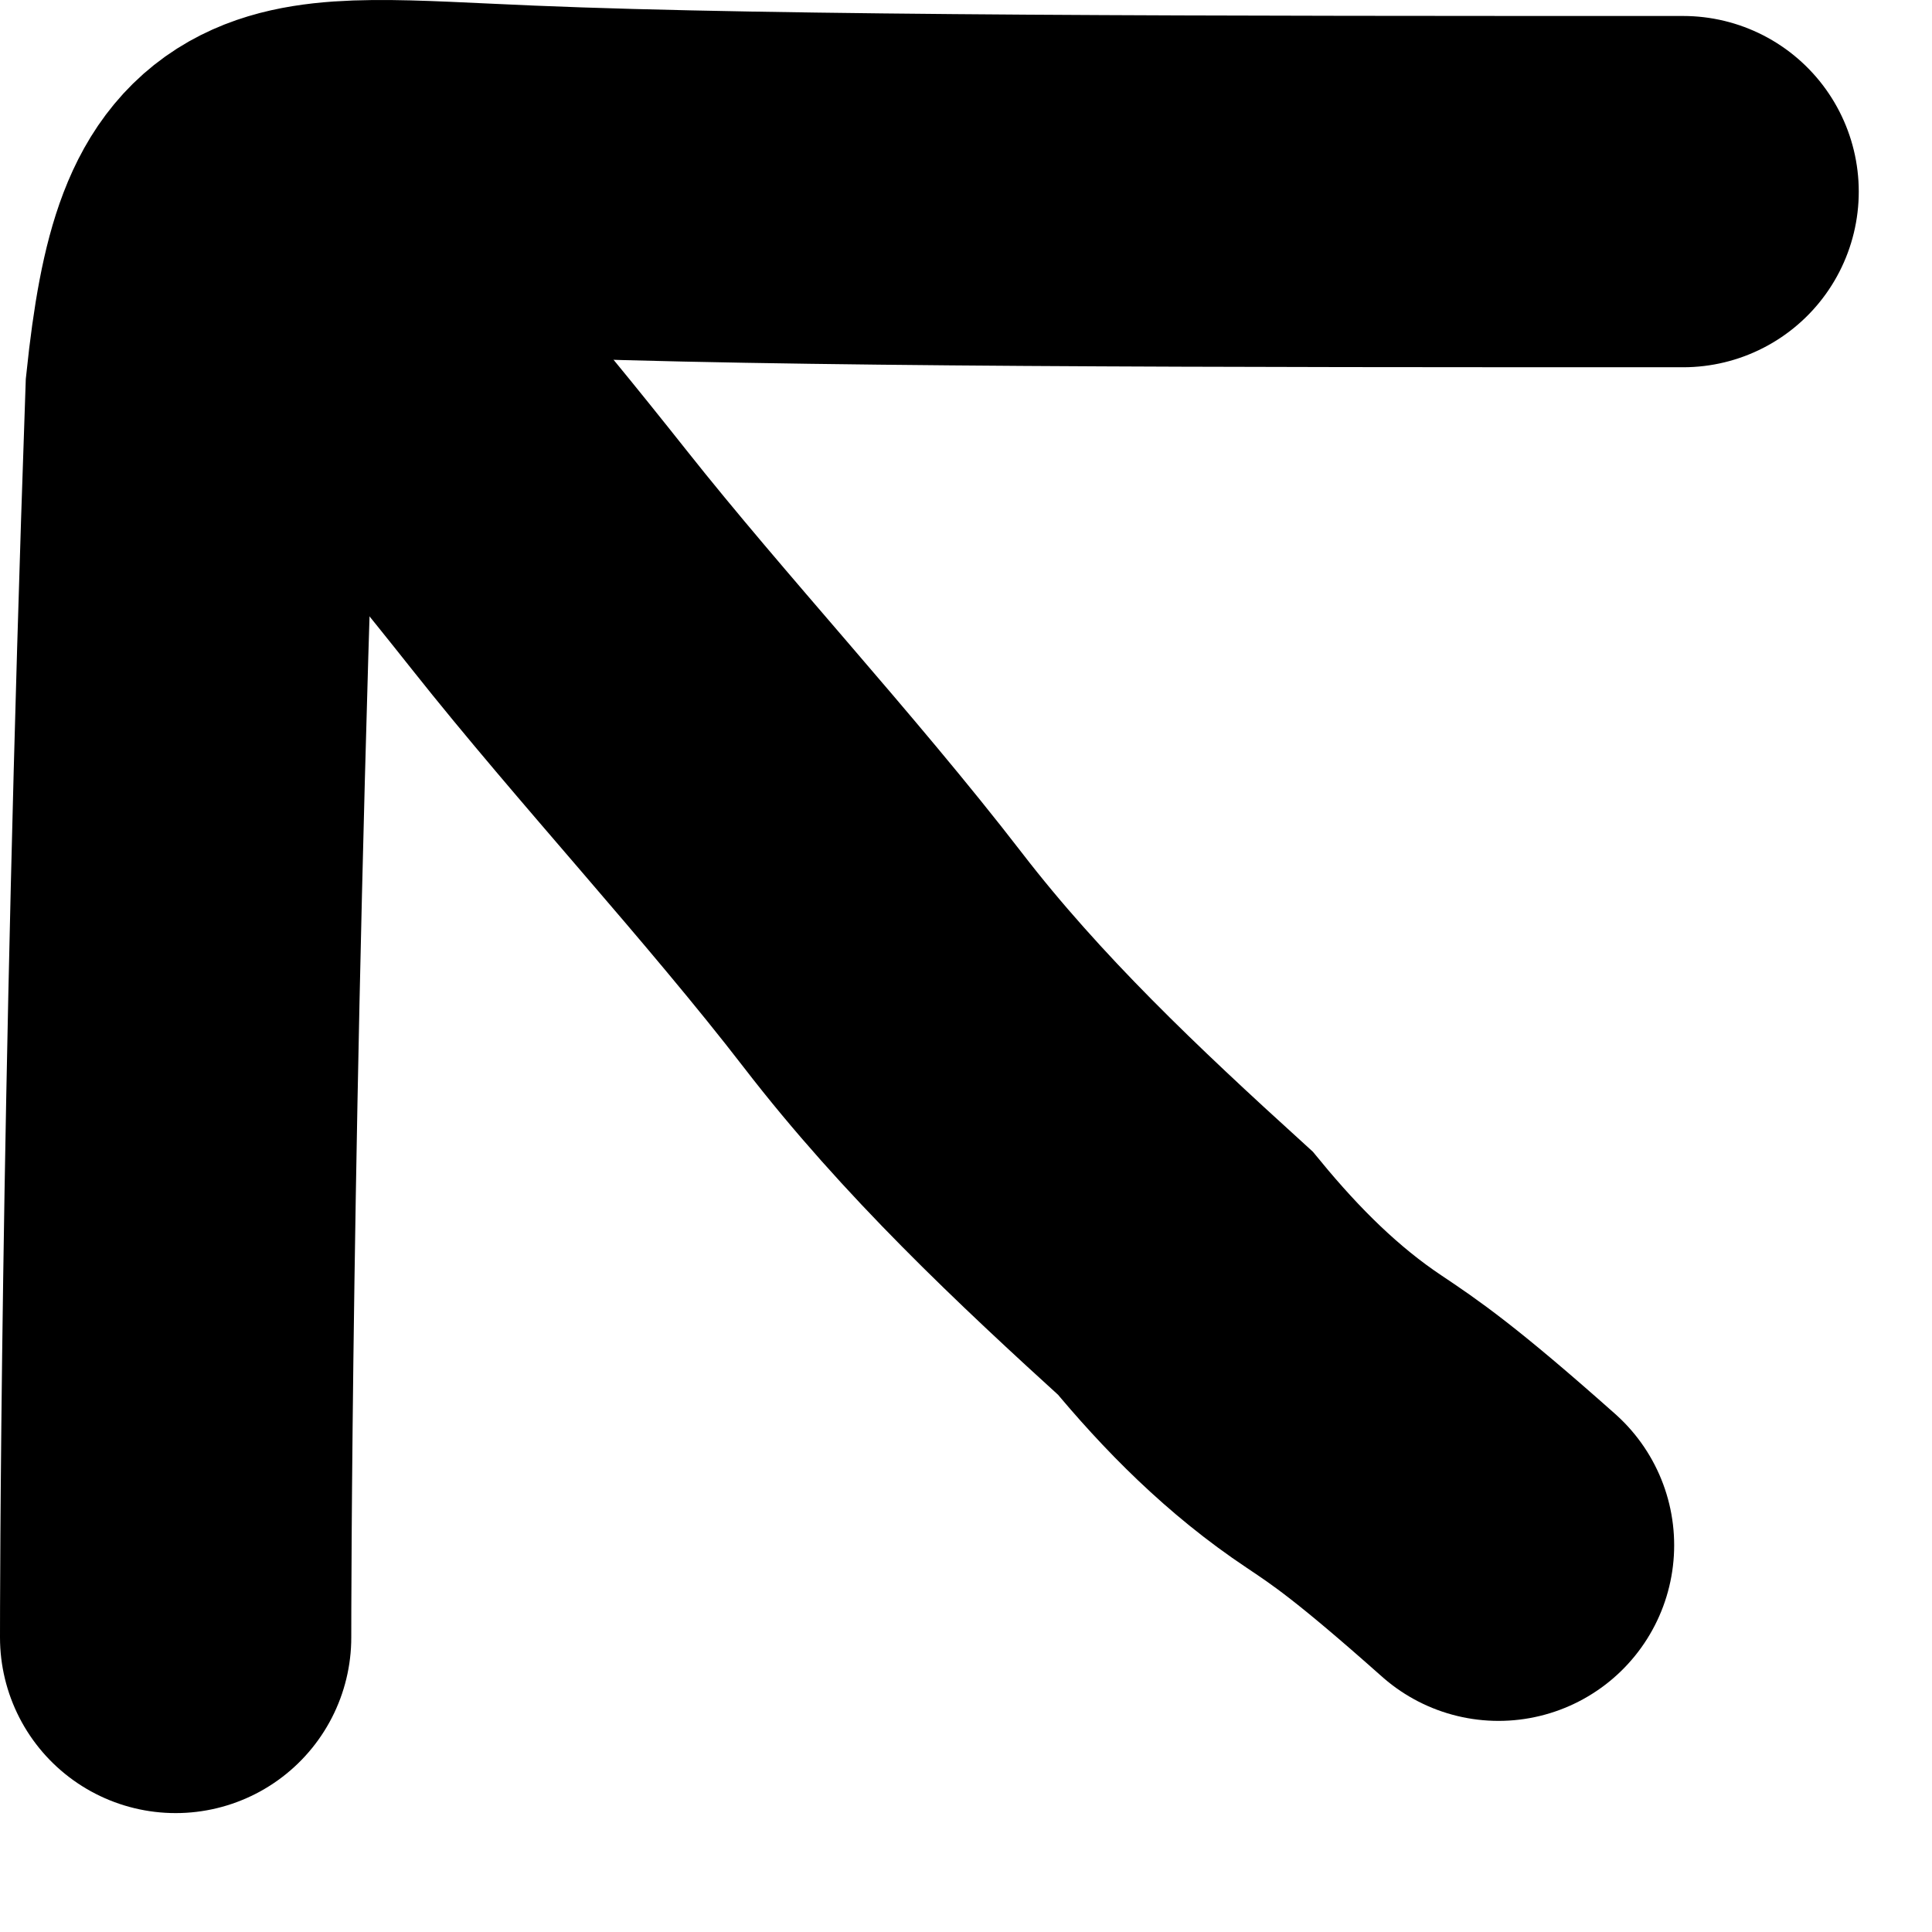
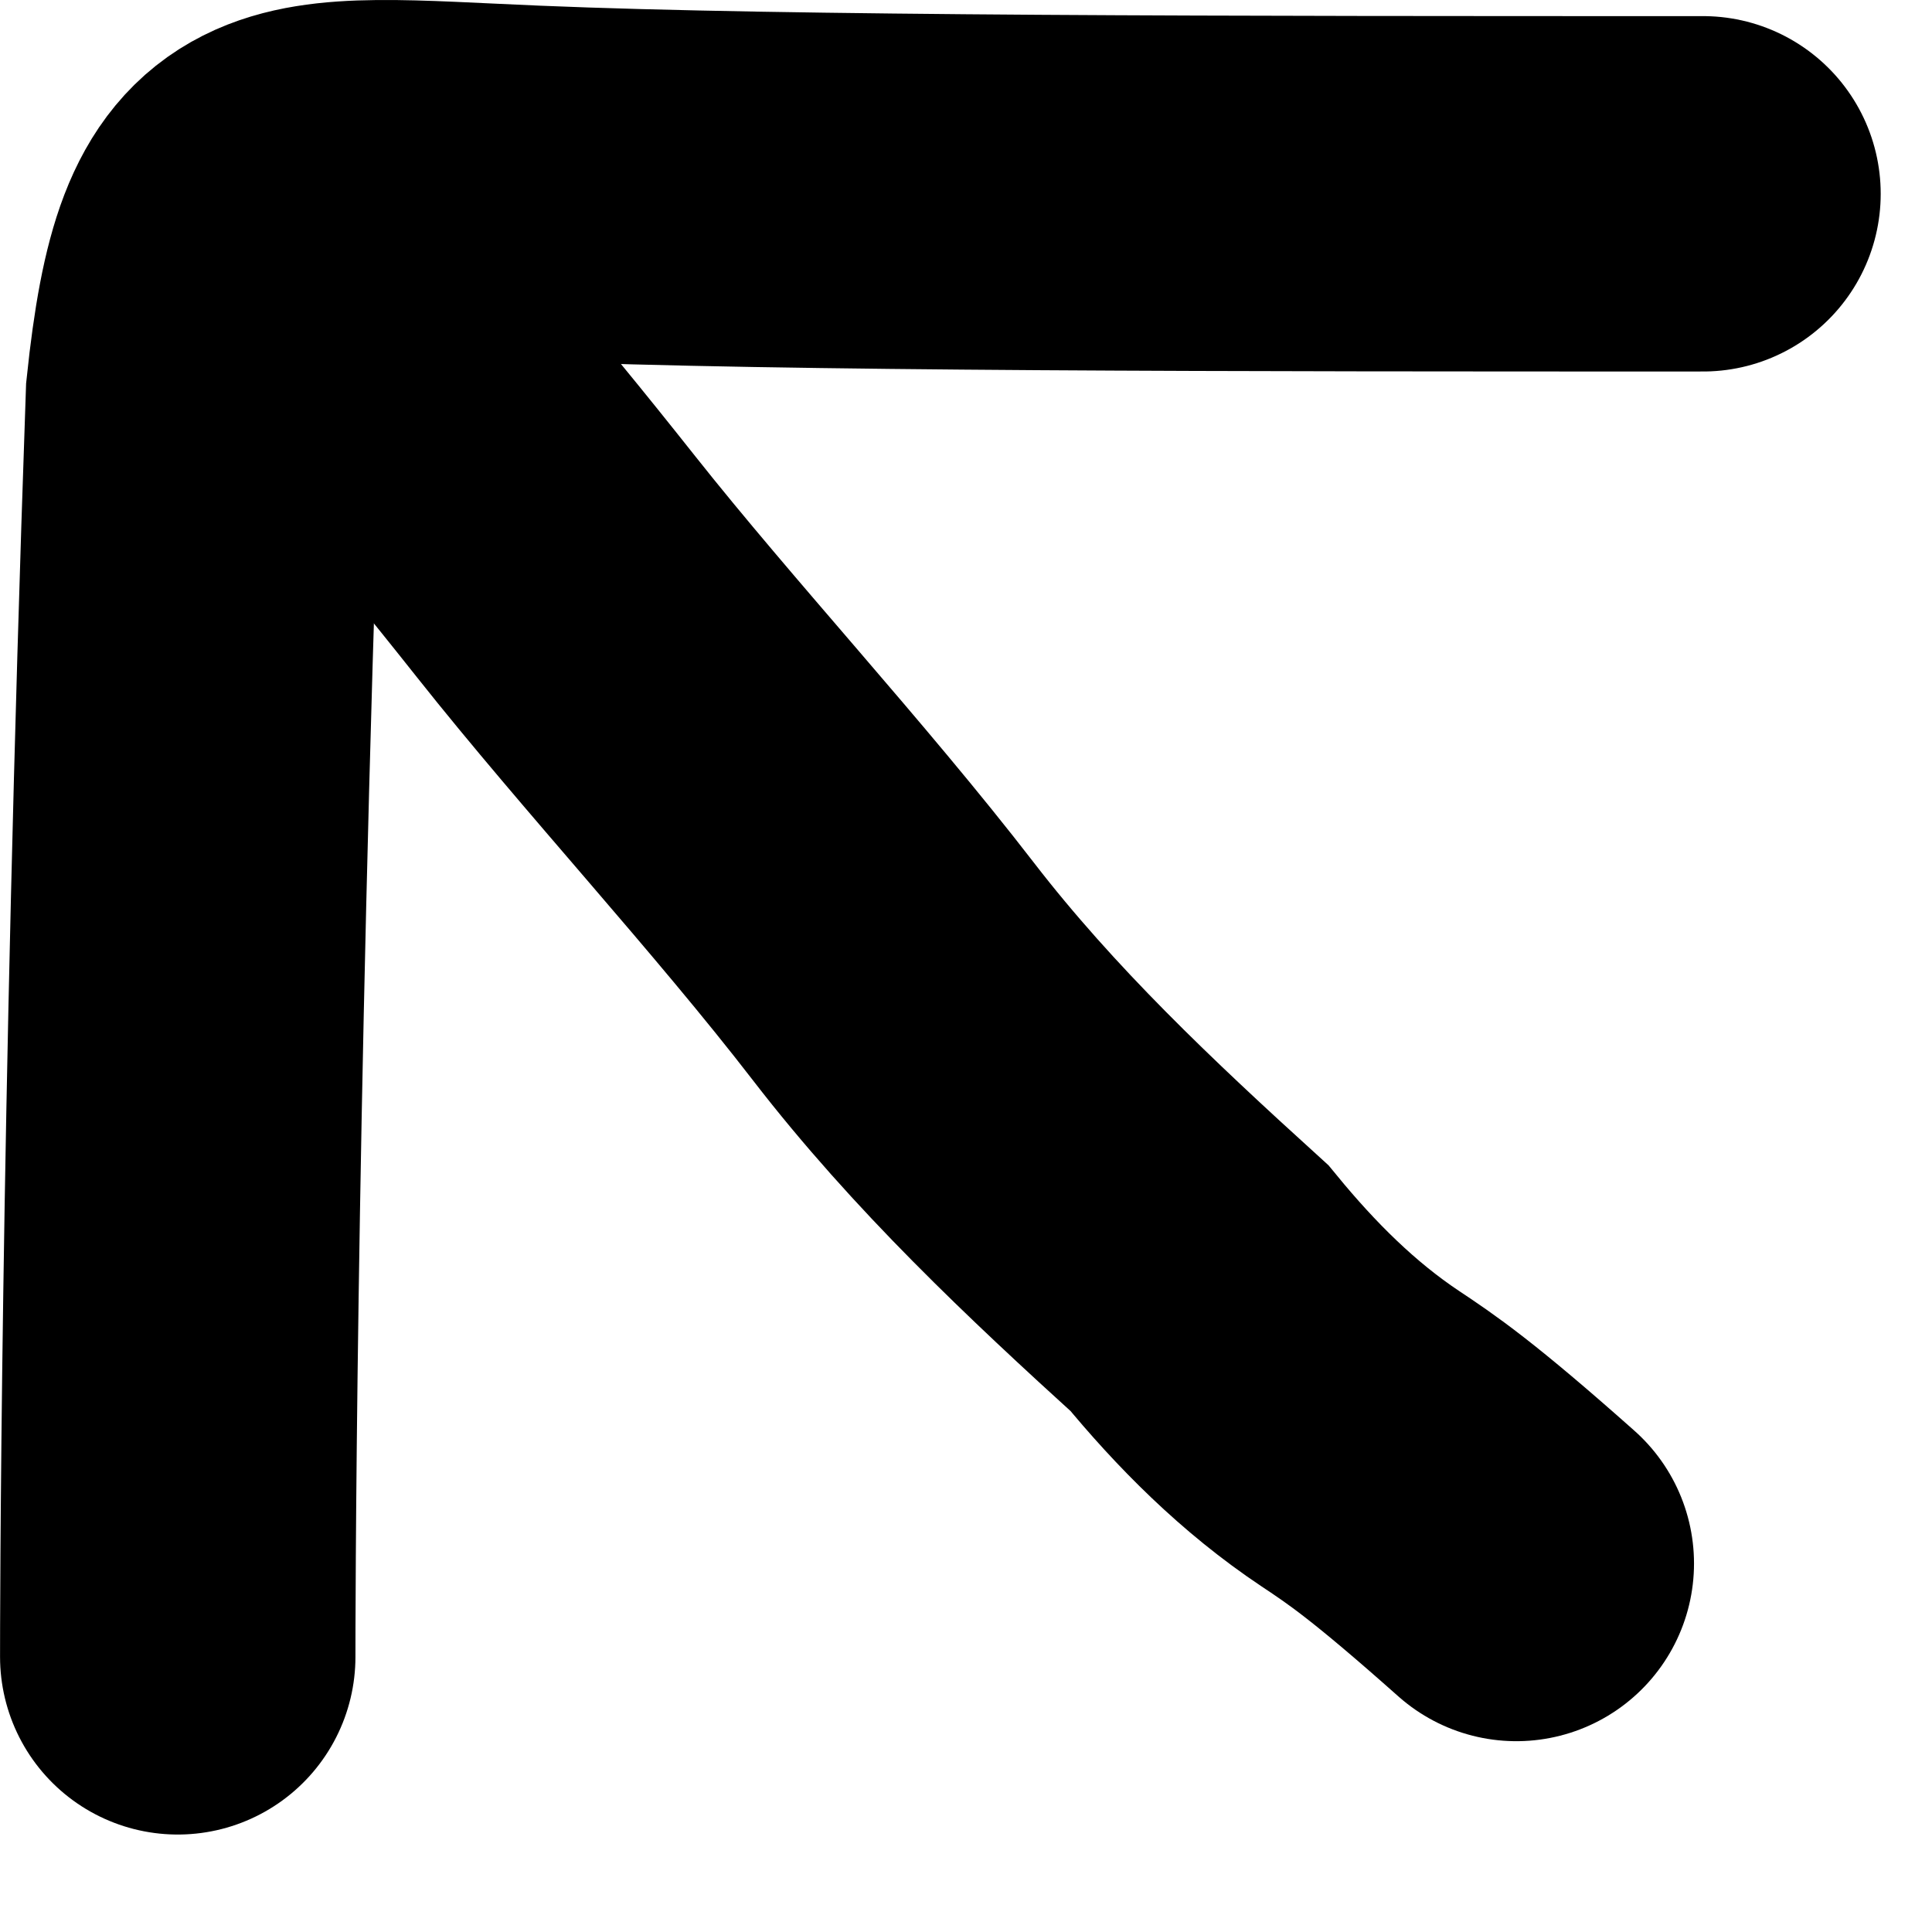
- <svg xmlns="http://www.w3.org/2000/svg" width="11" height="11" viewBox="0 0 11 11" fill="none">
-   <path d="M1 9.323C1 9.208 1 6.374 1.145 2.228C1.289 0.856 1.578 0.972 2.999 1.031C4.419 1.091 6.963 1.091 9.583 1.091" stroke="black" stroke-width="2" stroke-linecap="round" />
-   <path d="M1.701 1.616C1.991 1.79 2.573 2.489 3.129 3.19C3.708 3.921 4.44 4.706 5.027 5.467C5.534 6.125 6.136 6.692 6.749 7.249C7.012 7.568 7.304 7.862 7.654 8.095C7.83 8.213 8.003 8.328 8.532 8.798" stroke="black" stroke-width="2" stroke-linecap="round" />
+ <svg xmlns="http://www.w3.org/2000/svg" width="19" height="19" viewBox="0 0 19 19" fill="none">
+   <path d="M1.748 16.294C1.748 16.092 1.748 11.139 2.001 3.893C2.253 1.496 2.758 1.698 5.241 1.802C7.724 1.906 12.168 1.906 16.748 1.906" stroke="black" stroke-width="3.495" stroke-linecap="round" />
+   <path d="M2.974 2.825C3.482 3.128 4.498 4.349 5.47 5.575C6.482 6.852 7.761 8.225 8.787 9.555C9.674 10.705 10.725 11.696 11.796 12.668C12.255 13.227 12.767 13.741 13.377 14.148C13.685 14.353 13.988 14.555 14.912 15.376" stroke="black" stroke-width="3.495" stroke-linecap="round" />
</svg>
